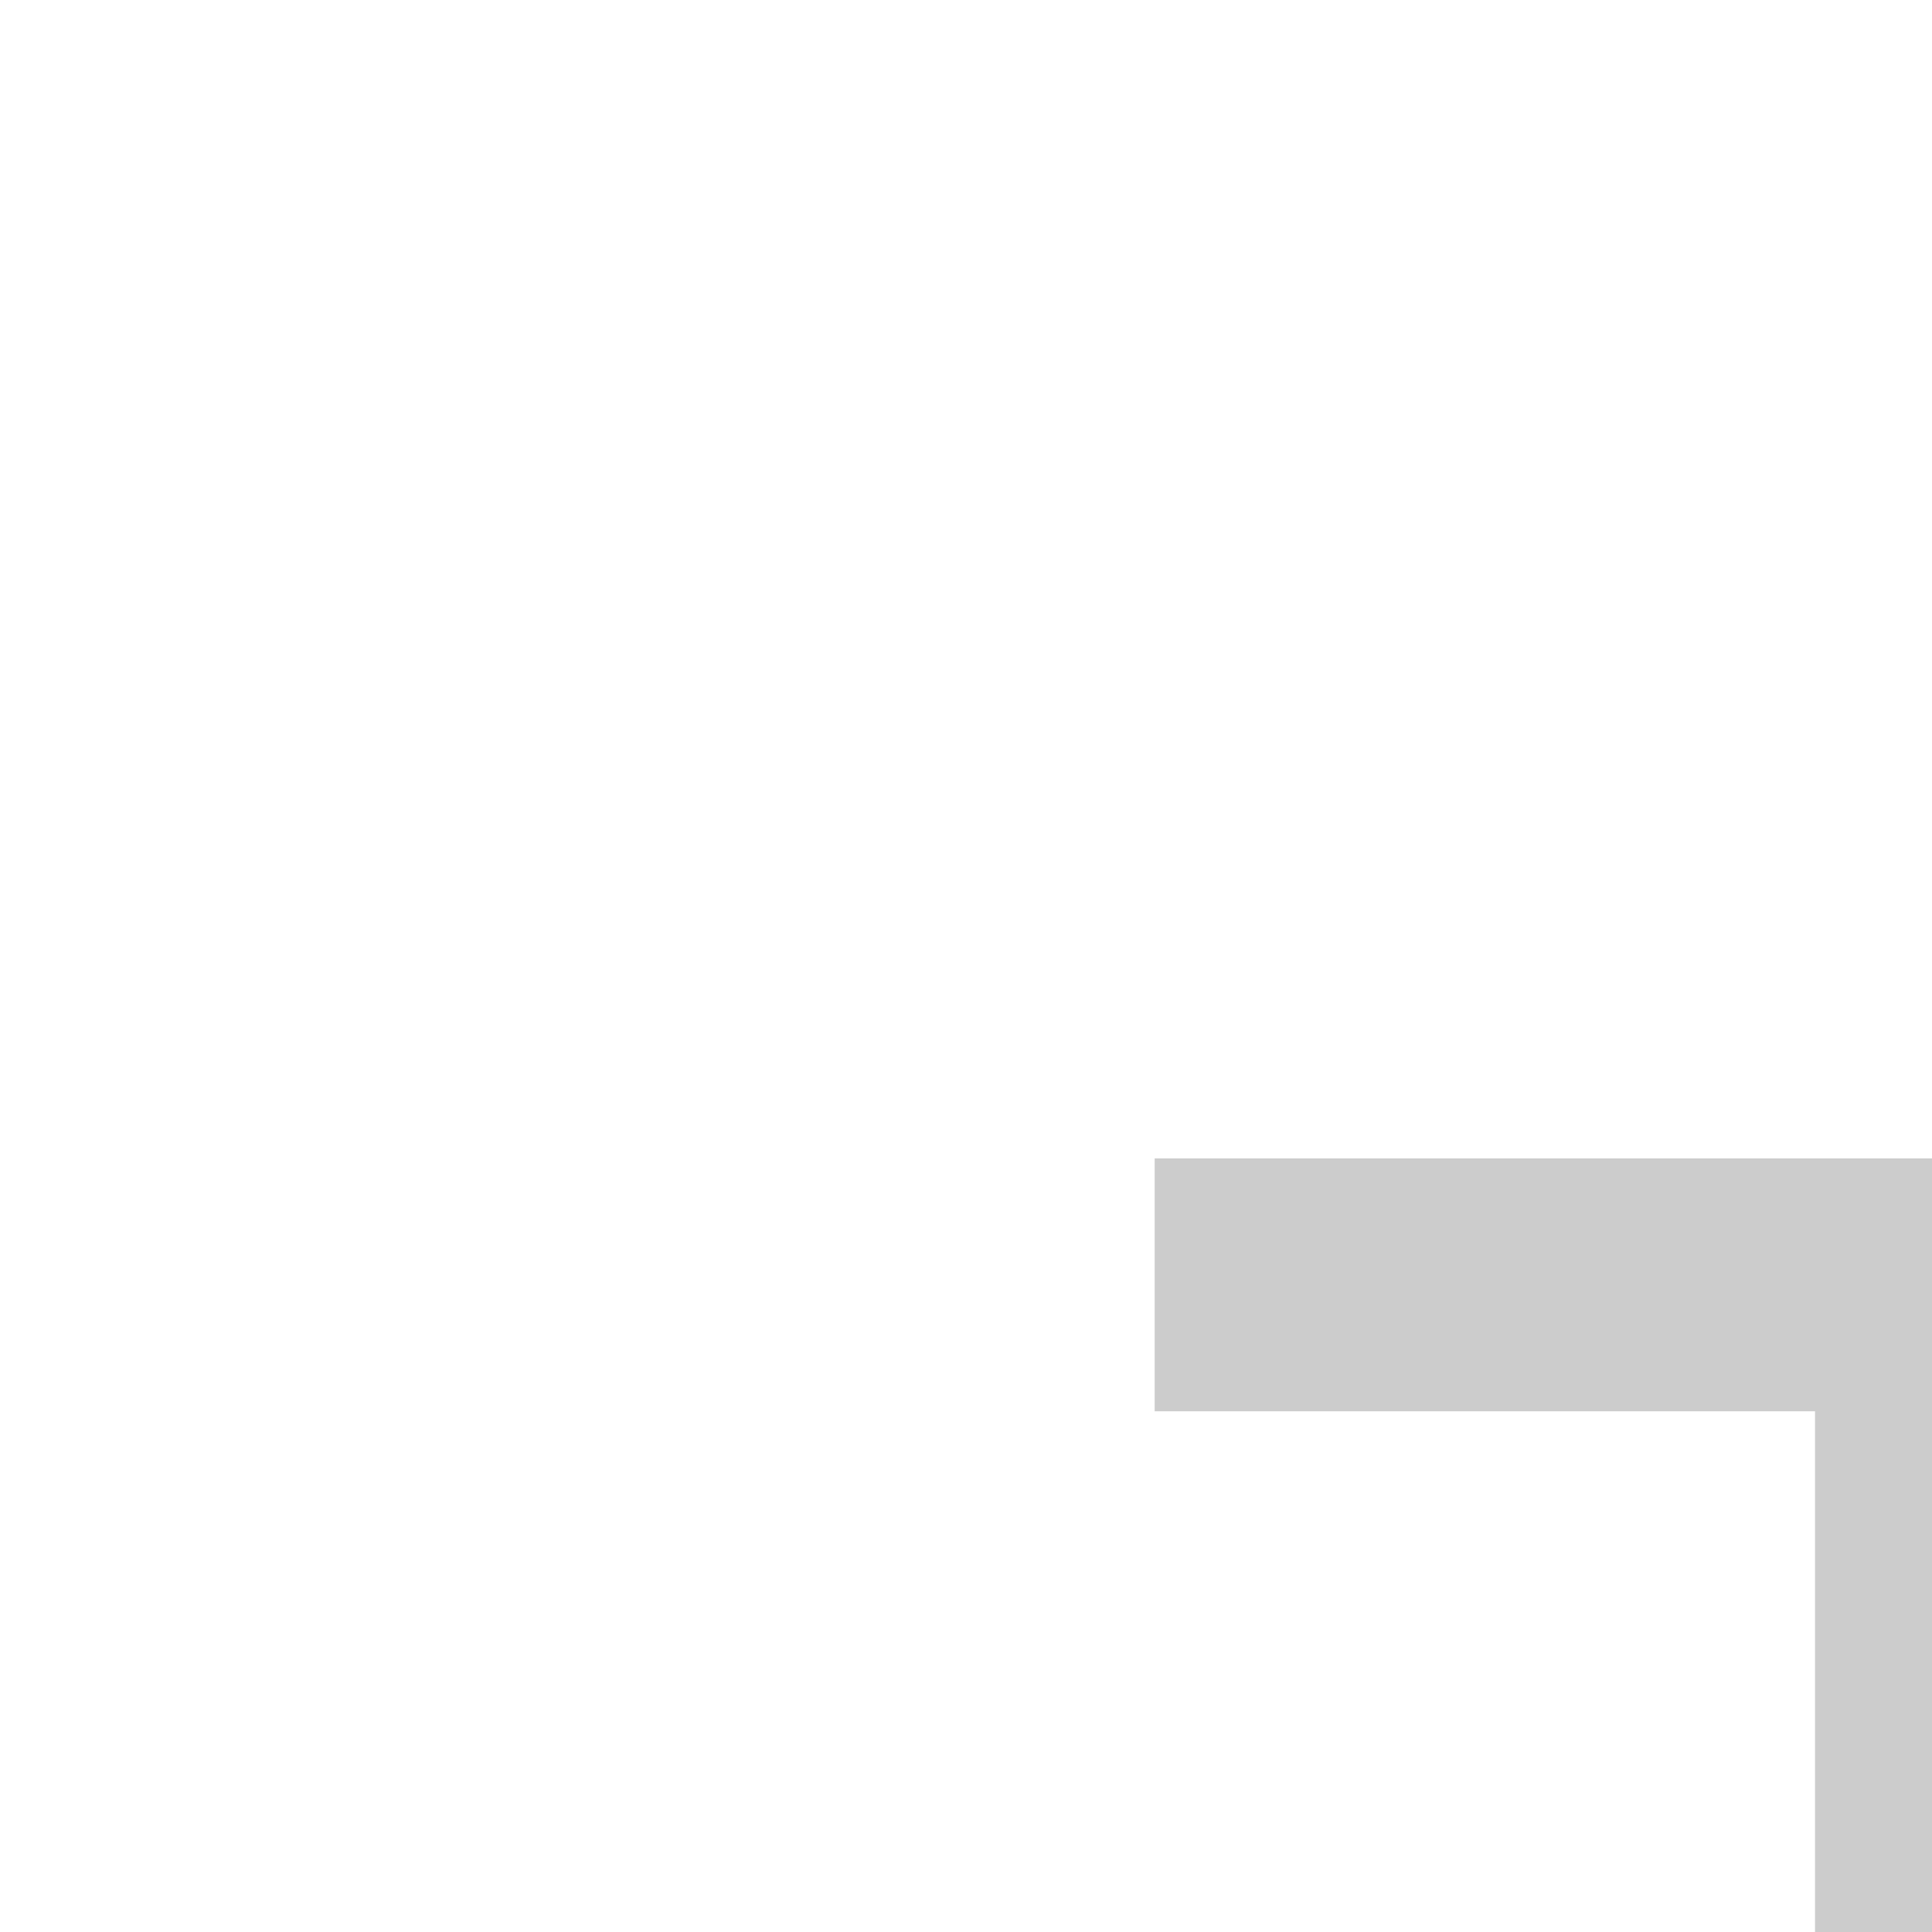
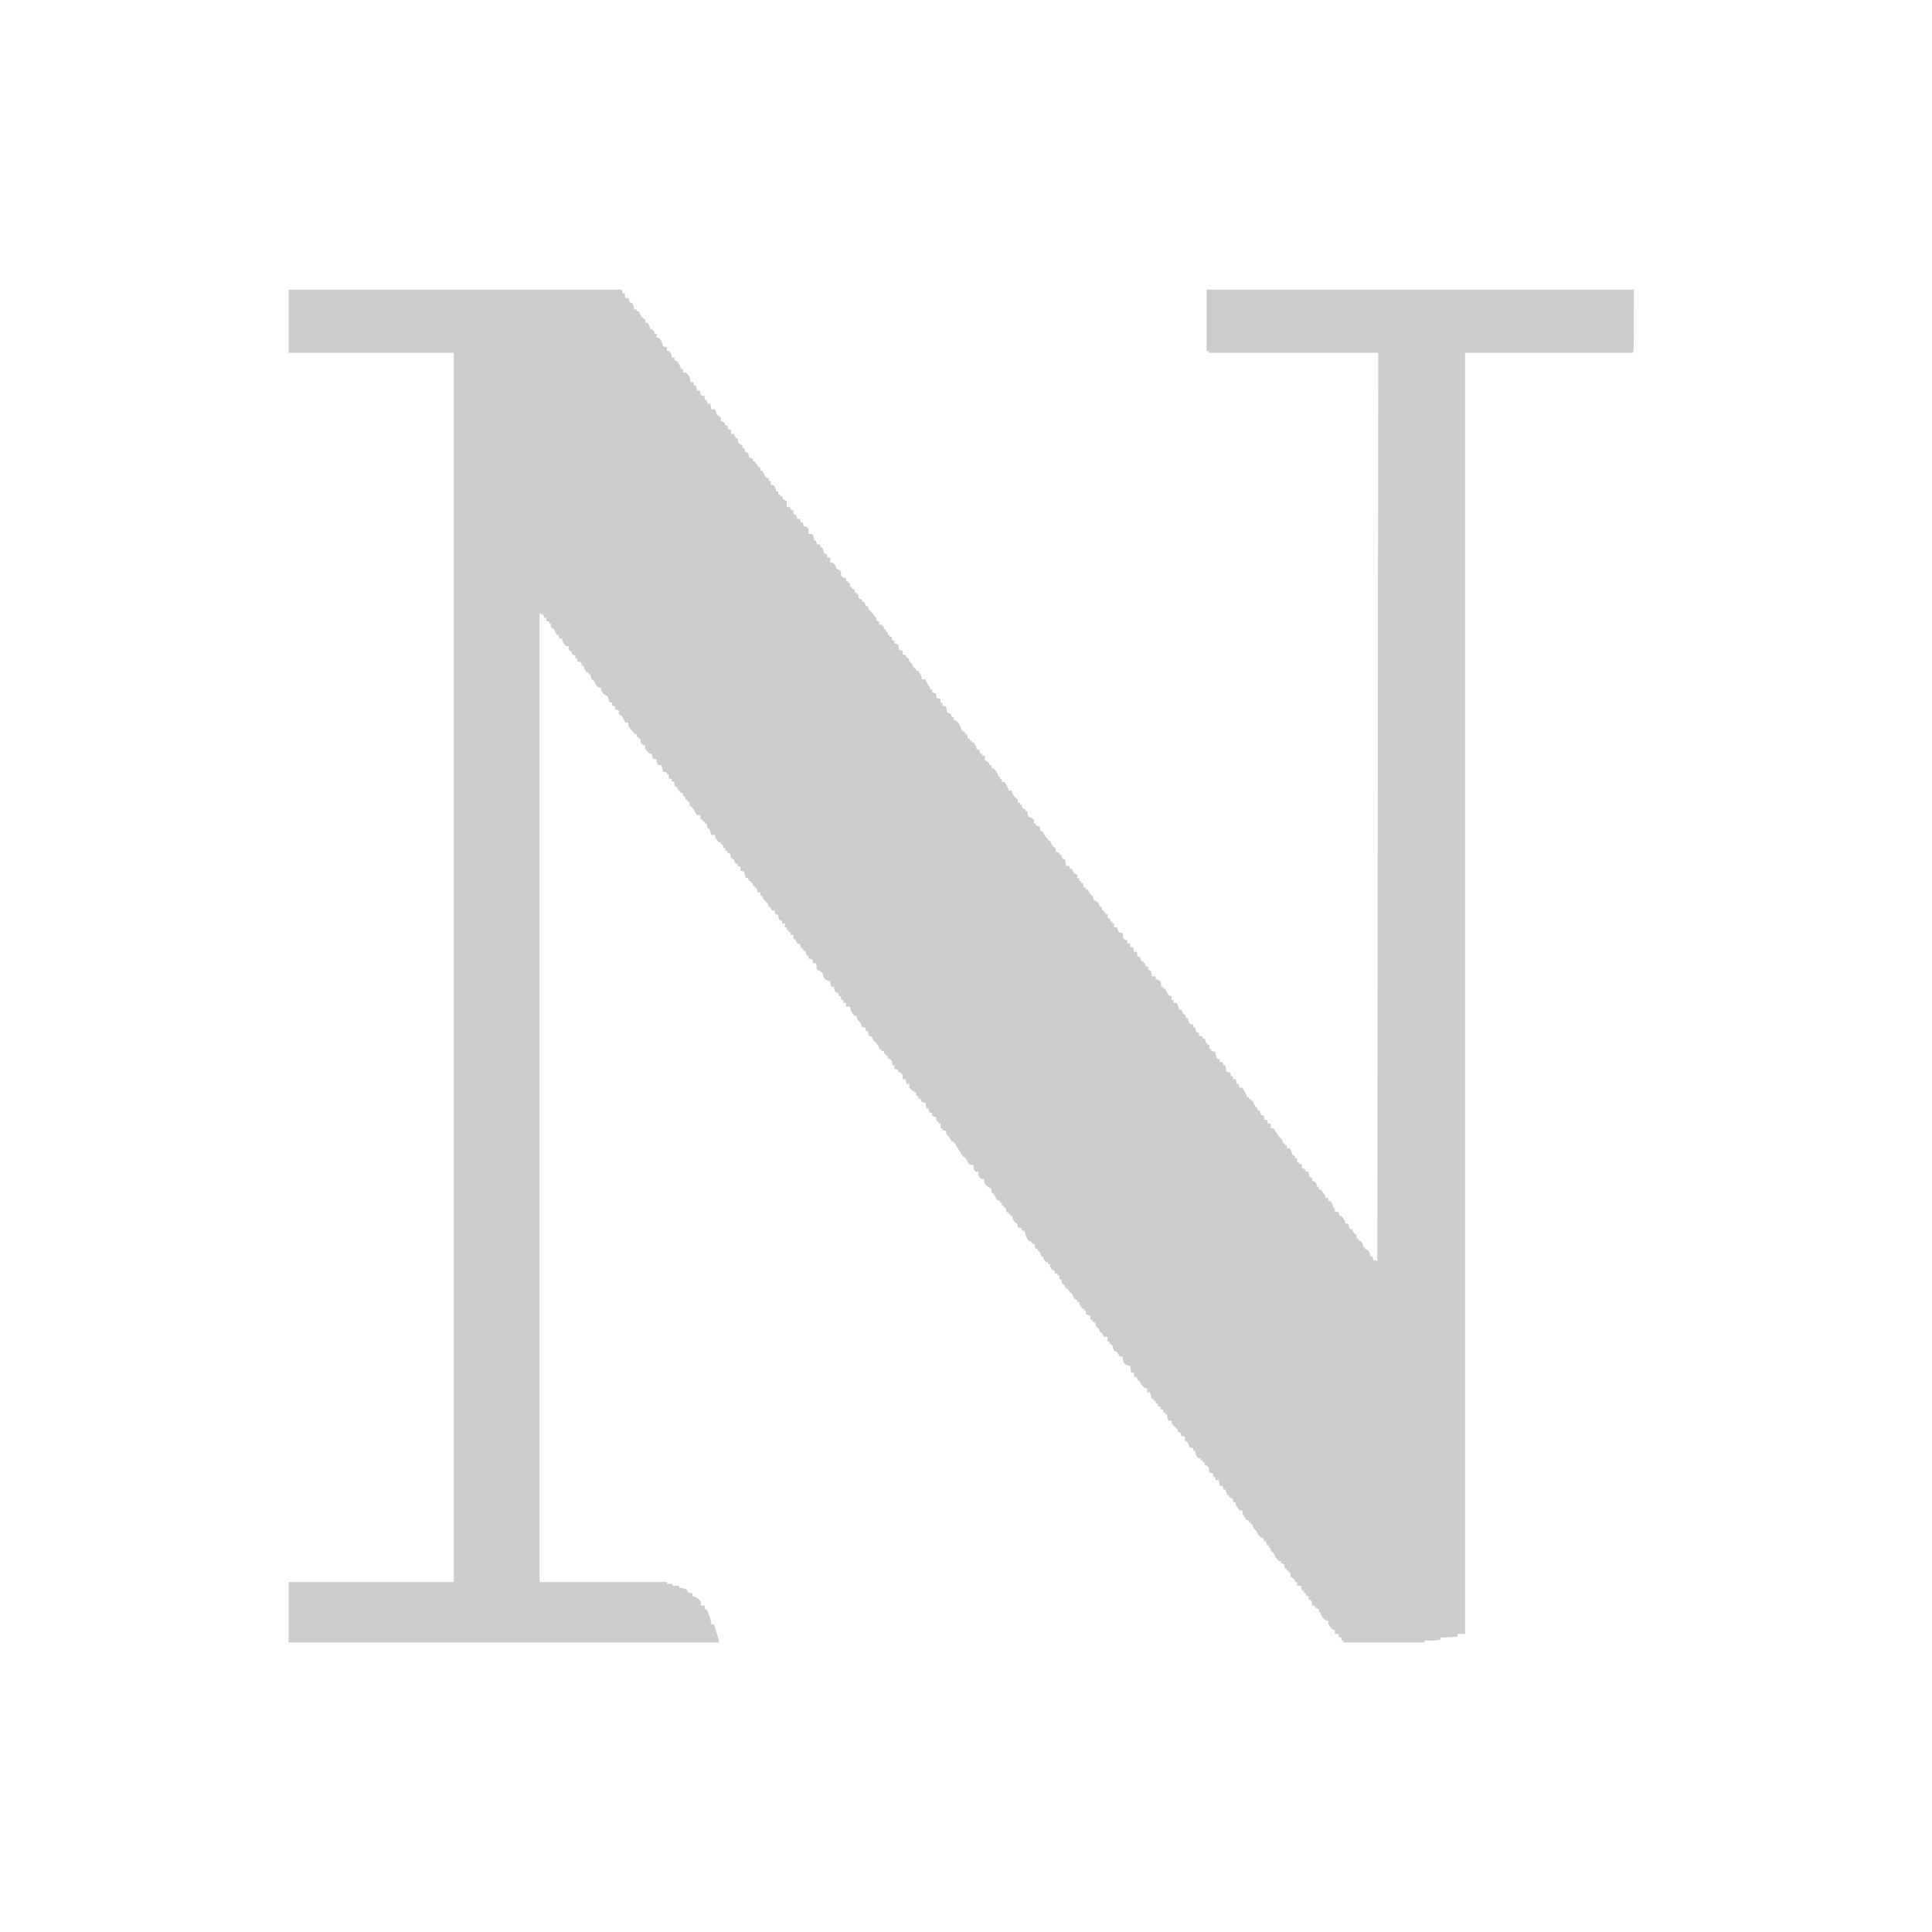
- <svg xmlns="http://www.w3.org/2000/svg" version="1.1" width="512" height="512">
+ <svg xmlns="http://www.w3.org/2000/svg" version="1.1" width="2048" height="2048">
  <path d="M0 0 C116.49 0 232.98 0 353 0 C353.33 1.32 353.66 2.64 354 4 C354.66 4 355.32 4 356 4 C356.33 5.65 356.66 7.3 357 9 C357.99 9 358.98 9 360 9 C360.66 10.65 361.32 12.3 362 14 C362.66 14 363.32 14 364 14 C365.461 16.647 366 17.894 366 21 C366.99 21 367.98 21 369 21 C369 21.66 369 22.32 369 23 C369.66 23 370.32 23 371 23 C371.413 23.928 371.825 24.856 372.25 25.812 C373.972 28.95 375.199 29.972 378 32 C378 32.99 378 33.98 378 35 C378.66 35 379.32 35 380 35 C382.296 37.561 383 38.48 383 42 C383.66 42 384.32 42 385 42 C386.625 43.375 386.625 43.375 388 45 C388 45.66 388 46.32 388 47 C388.66 47 389.32 47 390 47 C390 48.32 390 49.64 390 51 C390.66 51 391.32 51 392 51 C394.486 52.865 395.027 54.089 395.938 57.125 C396.288 58.074 396.639 59.023 397 60 C399.032 60.969 399.032 60.969 401 61 C401 62.32 401 63.64 401 65 C401.66 65 402.32 65 403 65 C405.296 67.561 406 68.48 406 72 C406.99 72 407.98 72 409 72 C409 72.99 409 73.98 409 75 C409.99 75.33 410.98 75.66 412 76 C413.81 78.645 414.985 80.954 416 84 C416.66 84 417.32 84 418 84 C418 85.32 418 86.64 418 88 C418.99 88 419.98 88 421 88 C423.972 90.273 424.9 91.565 425.75 95.25 C425.832 96.157 425.915 97.065 426 98 C426.99 98 427.98 98 429 98 C429.33 99.32 429.66 100.64 430 102 C430.66 102 431.32 102 432 102 C432.33 103.65 432.66 105.3 433 107 C433.99 107 434.98 107 436 107 C436.33 108.65 436.66 110.3 437 112 C438.32 112.33 439.64 112.66 441 113 C441 114.32 441 115.64 441 117 C441.66 117 442.32 117 443 117 C443.33 118.32 443.66 119.64 444 121 C444.99 121 445.98 121 447 121 C447.33 122.98 447.66 124.96 448 127 C449.32 127 450.64 127 452 127 C452.66 128.98 453.32 130.96 454 133 C454.66 133 455.32 133 456 133 C456 133.66 456 134.32 456 135 C456.66 135 457.32 135 458 135 C458 136.32 458 137.64 458 139 C458.639 139.268 459.279 139.536 459.938 139.812 C462 141 462 141 463 144 C463.66 144 464.32 144 465 144 C465.103 144.639 465.206 145.279 465.312 145.938 C465.539 146.618 465.766 147.299 466 148 C466.99 148.33 467.98 148.66 469 149 C469 150.32 469 151.64 469 153 C469.99 153 470.98 153 472 153 C472.433 153.959 472.433 153.959 472.875 154.938 C473.828 157.152 473.828 157.152 476 158 C476.124 158.804 476.248 159.609 476.375 160.438 C476.726 163.16 476.726 163.16 479.062 164.312 C479.702 164.539 480.341 164.766 481 165 C481 165.99 481 166.98 481 168 C481.66 168 482.32 168 483 168 C483.103 168.639 483.206 169.279 483.312 169.938 C483.539 170.618 483.766 171.299 484 172 C484.99 172.33 485.98 172.66 487 173 C487.33 174.65 487.66 176.3 488 178 C489.32 178.33 490.64 178.66 492 179 C492 179.99 492 180.98 492 182 C492.66 182 493.32 182 494 182 C495.353 183.987 496.686 185.987 498 188 C498.66 188.33 499.32 188.66 500 189 C500 189.99 500 190.98 500 192 C500.66 192 501.32 192 502 192 C502.944 193.79 503.888 195.581 504.832 197.371 C505.99 199.323 505.99 199.323 509 200 C509 200.99 509 201.98 509 203 C509.66 203 510.32 203 511 203 C511 204.32 511 205.64 511 207 C511.619 207.041 512.237 207.083 512.875 207.125 C513.576 207.414 514.278 207.702 515 208 C516.25 211.062 516.25 211.062 517 214 C517.66 214 518.32 214 519 214 C519 214.99 519 215.98 519 217 C519.66 217 520.32 217 521 217 C521 217.66 521 218.32 521 219 C521.66 219 522.32 219 523 219 C523.33 219.99 523.66 220.98 524 222 C526 223.209 526 223.209 528 224 C528 225.98 528 227.96 528 230 C529.32 230.33 530.64 230.66 532 231 C532 231.66 532 232.32 532 233 C532.99 233.33 533.98 233.66 535 234 C535 235.32 535 236.64 535 238 C535.99 238.33 536.98 238.66 538 239 C538.688 241.062 538.688 241.062 539 243 C539.99 243 540.98 243 542 243 C542.33 244.32 542.66 245.64 543 247 C543.66 247 544.32 247 545 247 C545.33 248.32 545.66 249.64 546 251 C546.66 251 547.32 251 548 251 C549.625 252.188 549.625 252.188 551 254 C551.188 256.688 551.188 256.688 551 259 C552.32 259 553.64 259 555 259 C556.461 261.647 557 262.894 557 266 C557.66 266 558.32 266 559 266 C559.33 267.32 559.66 268.64 560 270 C560.99 270 561.98 270 563 270 C563.33 270.99 563.66 271.98 564 273 C564.66 273.33 565.32 273.66 566 274 C566.727 275.979 567.398 277.98 568 280 C568.66 280 569.32 280 570 280 C570.33 281.32 570.66 282.64 571 284 C571.99 284 572.98 284 574 284 C574 285.65 574 287.3 574 289 C574.598 289.041 575.196 289.082 575.812 289.125 C579.076 290.43 579.495 292.927 581 296 C582.052 296.495 582.052 296.495 583.125 297 C583.744 297.33 584.362 297.66 585 298 C585.144 298.99 585.289 299.98 585.438 301 C585.623 301.99 585.809 302.98 586 304 C588.463 305.453 588.463 305.453 591 306 C591 306.99 591 307.98 591 309 C591.66 309 592.32 309 593 309 C593 309.66 593 310.32 593 311 C593.66 311 594.32 311 595 311 C595 312.32 595 313.64 595 315 C595.66 315 596.32 315 597 315 C597 315.66 597 316.32 597 317 C597.99 317.33 598.98 317.66 600 318 C600 318.99 600 319.98 600 321 C600.66 321 601.32 321 602 321 C602 321.66 602 322.32 602 323 C602.66 323 603.32 323 604 323 C604 324.32 604 325.64 604 327 C605.32 327.66 606.64 328.32 608 329 C608 329.66 608 330.32 608 331 C608.66 331 609.32 331 610 331 C610.289 331.639 610.577 332.279 610.875 332.938 C611.828 335.152 611.828 335.152 614 336 C614.33 336.99 614.66 337.98 615 339 C615.784 339.784 616.567 340.567 617.375 341.375 C619.817 343.817 621.431 345.944 623 349 C623 349.66 623 350.32 623 351 C623.99 351.33 624.98 351.66 626 352 C626 352.99 626 353.98 626 355 C626.66 355 627.32 355 628 355 C629.625 356.375 629.625 356.375 631 358 C631 358.66 631 359.32 631 360 C631.66 360 632.32 360 633 360 C633 360.99 633 361.98 633 363 C633.66 363 634.32 363 635 363 C635 363.99 635 364.98 635 366 C635.66 366 636.32 366 637 366 C637 366.66 637 367.32 637 368 C637.66 368 638.32 368 639 368 C639.33 369.32 639.66 370.64 640 372 C640.66 372 641.32 372 642 372 C642 372.99 642 373.98 642 375 C643.32 375.33 644.64 375.66 646 376 C646.33 377.98 646.66 379.96 647 382 C648.32 382.33 649.64 382.66 651 383 C651 384.32 651 385.64 651 387 C651.99 387 652.98 387 654 387 C654.33 387.99 654.66 388.98 655 390 C655.66 390.33 656.32 390.66 657 391 C657.33 391.99 657.66 392.98 658 394 C658.474 394.474 658.949 394.949 659.438 395.438 C661.155 397.155 661.922 398.845 663 401 C663.66 401.33 664.32 401.66 665 402 C665 402.66 665 403.32 665 404 C665.66 404 666.32 404 667 404 C671 409.294 671 409.294 671 413 C672.32 413 673.64 413 675 413 C675.268 413.743 675.536 414.485 675.812 415.25 C676.944 417.87 678.288 419.743 680 422 C680 422.66 680 423.32 680 424 C680.66 424 681.32 424 682 424 C682 424.99 682 425.98 682 427 C683.32 427.33 684.64 427.66 686 428 C686.33 429.65 686.66 431.3 687 433 C688.32 433.33 689.64 433.66 691 434 C691 435.32 691 436.64 691 438 C691.66 438 692.32 438 693 438 C693 438.99 693 439.98 693 441 C694.32 441.33 695.64 441.66 697 442 C697.082 442.949 697.165 443.897 697.25 444.875 C697.497 445.906 697.745 446.938 698 448 C699.95 449.225 699.95 449.225 702 450 C702.33 450.99 702.66 451.98 703 453 C703.66 453 704.32 453 705 453 C705 453.99 705 454.98 705 456 C705.897 456.34 705.897 456.34 706.812 456.688 C710.374 458.824 711.613 461.936 713 465.75 C713.33 466.493 713.66 467.235 714 468 C714.99 468.33 715.98 468.66 717 469 C717 469.66 717 470.32 717 471 C717.66 471 718.32 471 719 471 C719.33 472.65 719.66 474.3 720 476 C720.66 476 721.32 476 722 476 C722 476.66 722 477.32 722 478 C722.66 478 723.32 478 724 478 C724 478.66 724 479.32 724 480 C724.66 480 725.32 480 726 480 C729 484.385 729 484.385 729 487 C729.99 487.33 730.98 487.66 732 488 C732.688 490.062 732.688 490.062 733 492 C733.66 492 734.32 492 735 492 C735 492.66 735 493.32 735 494 C735.99 494 736.98 494 738 494 C738 495.65 738 497.3 738 499 C738.959 499.402 738.959 499.402 739.938 499.812 C742 501 742 501 743 504 C743.66 504 744.32 504 745 504 C745 504.99 745 505.98 745 507 C745.99 507.33 746.98 507.66 748 508 C752 513.371 752 513.371 752 516 C752.66 516 753.32 516 754 516 C754 516.99 754 517.98 754 519 C754.66 519 755.32 519 756 519 C756 519.99 756 520.98 756 522 C756.99 522 757.98 522 759 522 C763 528.75 763 528.75 763 531 C763.99 531 764.98 531 766 531 C766.413 531.908 766.825 532.815 767.25 533.75 C768.809 537.019 768.809 537.019 771.188 539.188 C771.786 539.786 772.384 540.384 773 541 C773 541.99 773 542.98 773 544 C773.66 544 774.32 544 775 544 C775 544.66 775 545.32 775 546 C775.66 546 776.32 546 777 546 C777.155 546.959 777.155 546.959 777.312 547.938 C777.539 548.618 777.766 549.299 778 550 C778.99 550.33 779.98 550.66 781 551 C781 551.66 781 552.32 781 553 C781.66 553 782.32 553 783 553 C783.33 554.98 783.66 556.96 784 559 C784.619 559.124 785.237 559.247 785.875 559.375 C788 560 788 560 790 562 C790 563.32 790 564.64 790 566 C790.66 566 791.32 566 792 566 C792 566.66 792 567.32 792 568 C793.32 568.33 794.64 568.66 796 569 C796.33 570.65 796.66 572.3 797 574 C797.66 574 798.32 574 799 574 C799.977 575.79 800.953 577.581 801.93 579.371 C802.914 581.166 802.914 581.166 805 582 C805 582.66 805 583.32 805 584 C805.66 584 806.32 584 807 584 C807.433 584.949 807.866 585.898 808.312 586.875 C809.793 590.2 809.793 590.2 813 592 C813 593.32 813 594.64 813 596 C814.32 596.33 815.64 596.66 817 597 C817 597.66 817 598.32 817 599 C817.66 599 818.32 599 819 599 C819.155 599.959 819.155 599.959 819.312 600.938 C819.539 601.618 819.766 602.299 820 603 C820.99 603.33 821.98 603.66 823 604 C823.33 606.31 823.66 608.62 824 611 C825.32 611 826.64 611 828 611 C828 611.99 828 612.98 828 614 C828.66 614 829.32 614 830 614 C830.474 614.804 830.949 615.609 831.438 616.438 C832.8 619.292 832.8 619.292 836 620 C836 621.32 836 622.64 836 624 C836.66 624 837.32 624 838 624 C838 624.99 838 625.98 838 627 C838.66 627 839.32 627 840 627 C840 627.66 840 628.32 840 629 C840.66 629 841.32 629 842 629 C842.33 630.65 842.66 632.3 843 634 C843.66 634 844.32 634 845 634 C845 634.66 845 635.32 845 636 C845.66 636 846.32 636 847 636 C848.026 637.651 849.023 639.32 850 641 C850.835 641.804 850.835 641.804 851.688 642.625 C853 644 853 644 853 647 C853.99 647.33 854.98 647.66 856 648 C858.365 650.001 858.989 650.968 860 654 C860.66 654.33 861.32 654.66 862 655 C862 655.99 862 656.98 862 658 C862.66 658 863.32 658 864 658 C864 658.66 864 659.32 864 660 C864.66 660 865.32 660 866 660 C866 660.66 866 661.32 866 662 C866.66 662 867.32 662 868 662 C868 663.32 868 664.64 868 666 C868.99 666.33 869.98 666.66 871 667 C871 667.99 871 668.98 871 670 C871.66 670 872.32 670 873 670 C873 670.66 873 671.32 873 672 C873.66 672 874.32 672 875 672 C875 673.32 875 674.64 875 676 C875.99 676 876.98 676 878 676 C878.247 676.804 878.495 677.609 878.75 678.438 C879.722 681.171 879.722 681.171 882.125 681.812 C882.744 681.874 883.362 681.936 884 682 C884.124 683.423 884.124 683.423 884.25 684.875 C884.651 688.105 884.651 688.105 887.062 689.375 C887.702 689.581 888.341 689.788 889 690 C889 690.99 889 691.98 889 693 C889.99 693 890.98 693 892 693 C892 694.32 892 695.64 892 697 C892.99 697 893.98 697 895 697 C895.33 698.65 895.66 700.3 896 702 C896.99 702 897.98 702 899 702 C899.33 703.65 899.66 705.3 900 707 C900.66 707 901.32 707 902 707 C902.66 708.65 903.32 710.3 904 712 C904.66 712 905.32 712 906 712 C906 712.66 906 713.32 906 714 C906.66 714 907.32 714 908 714 C908 714.99 908 715.98 908 717 C908.99 717.33 909.98 717.66 911 718 C911 718.99 911 719.98 911 721 C911.99 721.33 912.98 721.66 914 722 C914.33 723.98 914.66 725.96 915 728 C916.32 728 917.64 728 919 728 C919 728.99 919 729.98 919 731 C919.804 731.206 920.609 731.413 921.438 731.625 C922.283 732.079 923.129 732.533 924 733 C924.812 736.125 924.812 736.125 925 739 C925.66 739 926.32 739 927 739 C927 739.66 927 740.32 927 741 C927.66 741 928.32 741 929 741 C929.944 742.79 930.888 744.581 931.832 746.371 C932.99 748.323 932.99 748.323 936 749 C936 750.32 936 751.64 936 753 C936.66 753 937.32 753 938 753 C938 753.99 938 754.98 938 756 C938.619 756.041 939.237 756.082 939.875 756.125 C940.576 756.414 941.278 756.702 942 757 C942.704 758.987 943.371 760.988 944 763 C944.99 763.33 945.98 763.66 947 764 C947.33 764.99 947.66 765.98 948 767 C948.516 767.516 949.031 768.031 949.562 768.562 C950.037 769.037 950.511 769.511 951 770 C951 770.66 951 771.32 951 772 C951.66 772 952.32 772 953 772 C953.247 772.969 953.495 773.939 953.75 774.938 C954.163 775.948 954.575 776.959 955 778 C957.032 778.969 957.032 778.969 959 779 C959 779.99 959 780.98 959 782 C959.66 782 960.32 782 961 782 C961.33 783.65 961.66 785.3 962 787 C962.99 787.33 963.98 787.66 965 788 C965 788.99 965 789.98 965 791 C966.32 791.33 967.64 791.66 969 792 C969 792.66 969 793.32 969 794 C969.66 794 970.32 794 971 794 C971.268 794.784 971.536 795.567 971.812 796.375 C972.848 799.281 972.848 799.281 976 801 C976 802.32 976 803.64 976 805 C976.66 805 977.32 805 978 805 C978 805.66 978 806.32 978 807 C979.32 807.33 980.64 807.66 982 808 C982.268 809.134 982.536 810.269 982.812 811.438 C983.204 812.613 983.596 813.789 984 815 C984.99 815.33 985.98 815.66 987 816 C987 816.99 987 817.98 987 819 C987.99 819 988.98 819 990 819 C990.33 819.99 990.66 820.98 991 822 C991.66 822.33 992.32 822.66 993 823 C993.625 826.062 993.625 826.062 994 829 C995.32 829.33 996.64 829.66 998 830 C998.33 831.32 998.66 832.64 999 834 C999.66 834 1000.32 834 1001 834 C1001 834.99 1001 835.98 1001 837 C1001.99 837 1002.98 837 1004 837 C1004.33 838.65 1004.66 840.3 1005 842 C1005.66 842 1006.32 842 1007 842 C1007.33 843.32 1007.66 844.64 1008 846 C1008.99 846 1009.98 846 1011 846 C1014.875 852.625 1014.875 852.625 1016 856 C1016.66 856 1017.32 856 1018 856 C1018 856.66 1018 857.32 1018 858 C1018.66 858 1019.32 858 1020 858 C1020 858.66 1020 859.32 1020 860 C1020.66 860 1021.32 860 1022 860 C1022.268 860.763 1022.536 861.526 1022.812 862.312 C1023.958 864.905 1024.997 866.088 1027 868 C1027 868.66 1027 869.32 1027 870 C1027.66 870 1028.32 870 1029 870 C1029.402 871.207 1029.402 871.207 1029.812 872.438 C1030.4 873.706 1030.4 873.706 1031 875 C1031.99 875.33 1032.98 875.66 1034 876 C1034 877.32 1034 878.64 1034 880 C1034.99 880 1035.98 880 1037 880 C1037.33 881.32 1037.66 882.64 1038 884 C1038.99 884 1039.98 884 1041 884 C1041 885.65 1041 887.3 1041 889 C1041.99 889 1042.98 889 1044 889 C1045.246 890.609 1045.246 890.609 1046.438 892.75 C1047.928 895.308 1049.137 897.137 1051.25 899.25 C1053.169 901.169 1053.621 902.35 1054 905 C1054.66 905 1055.32 905 1056 905 C1056 905.66 1056 906.32 1056 907 C1056.66 907 1057.32 907 1058 907 C1058 907.99 1058 908.98 1058 910 C1058.619 910.041 1059.237 910.082 1059.875 910.125 C1060.576 910.414 1061.277 910.702 1062 911 C1062.717 912.982 1063.383 914.984 1064 917 C1064.99 917.66 1065.98 918.32 1067 919 C1067 919.66 1067 920.32 1067 921 C1067.66 921 1068.32 921 1069 921 C1069 922.32 1069 923.64 1069 925 C1069.66 925 1070.32 925 1071 925 C1071 925.66 1071 926.32 1071 927 C1071.99 927 1072.98 927 1074 927 C1074 928.32 1074 929.64 1074 931 C1075.32 931.66 1076.64 932.32 1078 933 C1078 933.66 1078 934.32 1078 935 C1078.99 935 1079.98 935 1081 935 C1081.103 935.784 1081.206 936.567 1081.312 937.375 C1081.776 940.33 1081.776 940.33 1085 942 C1085 942.99 1085 943.98 1085 945 C1085.66 945 1086.32 945 1087 945 C1090 948.462 1090 948.462 1090 951 C1090.66 951 1091.32 951 1092 951 C1092 951.99 1092 952.98 1092 954 C1092.66 954 1093.32 954 1094 954 C1095.289 955.461 1095.289 955.461 1096.625 957.375 C1097.294 958.315 1097.294 958.315 1097.977 959.273 C1099 961 1099 961 1099 963 C1099.99 963 1100.98 963 1102 963 C1102 963.99 1102 964.98 1102 966 C1102.66 966 1103.32 966 1104 966 C1107 970.385 1107 970.385 1107 973 C1107.66 973 1108.32 973 1109 973 C1109 974.32 1109 975.64 1109 977 C1110.32 977.33 1111.64 977.66 1113 978 C1113.33 979.32 1113.66 980.64 1114 982 C1114.66 982 1115.32 982 1116 982 C1120 987.412 1120 987.412 1120 990 C1120.99 990 1121.98 990 1123 990 C1123.66 991.98 1124.32 993.96 1125 996 C1125.66 996 1126.32 996 1127 996 C1128.019 997.655 1129.018 999.323 1130 1001 C1130.99 1001.495 1130.99 1001.495 1132 1002 C1132 1003.32 1132 1004.64 1132 1006 C1132.66 1006 1133.32 1006 1134 1006 C1134 1006.66 1134 1007.32 1134 1008 C1134.99 1008.33 1135.98 1008.66 1137 1009 C1139 1012 1139 1012 1139 1015 C1139.66 1015 1140.32 1015 1141 1015 C1141 1015.66 1141 1016.32 1141 1017 C1141.619 1017.206 1142.237 1017.413 1142.875 1017.625 C1145.847 1019.548 1146.13 1021.666 1147 1025 C1147.66 1025 1148.32 1025 1149 1025 C1149.33 1026.32 1149.66 1027.64 1150 1029 C1150.99 1029 1151.98 1029 1153 1029 C1153.33 1029.66 1153.66 1030.32 1154 1031 C1154.33 712.88 1154.66 394.76 1155 67 C1095.6 67 1036.2 67 975 67 C975 66.34 975 65.68 975 65 C974.34 65 973.68 65 973 65 C973 43.55 973 22.1 973 0 C1122.49 0 1271.98 0 1426 0 C1426 65 1426 65 1425 67 C1366.26 67 1307.52 67 1247 67 C1247 515.14 1247 963.28 1247 1425 C1244.36 1425 1241.72 1425 1239 1425 C1239 1425.99 1239 1426.98 1239 1428 C1233.06 1428.33 1227.12 1428.66 1221 1429 C1221 1429.66 1221 1430.32 1221 1431 C1217.163 1431.904 1213.625 1432.106 1209.688 1432.062 C1208.619 1432.053 1207.55 1432.044 1206.449 1432.035 C1205.641 1432.024 1204.833 1432.012 1204 1432 C1204 1432.66 1204 1433.32 1204 1434 C1175.62 1434 1147.24 1434 1118 1434 C1118 1433.34 1118 1432.68 1118 1432 C1117.34 1432 1116.68 1432 1116 1432 C1116 1431.01 1116 1430.02 1116 1429 C1115.01 1428.67 1114.02 1428.34 1113 1428 C1113 1427.01 1113 1426.02 1113 1425 C1111.68 1425 1110.36 1425 1109 1425 C1109 1423.68 1109 1422.36 1109 1421 C1108.01 1420.67 1107.02 1420.34 1106 1420 C1102 1414.743 1102 1414.743 1102 1411 C1101.422 1410.959 1100.845 1410.918 1100.25 1410.875 C1096.831 1409.545 1095.773 1407.103 1094 1404 C1094 1403.34 1094 1402.68 1094 1402 C1093.34 1402 1092.68 1402 1092 1402 C1092 1401.01 1092 1400.02 1092 1399 C1090.68 1398.34 1089.36 1397.68 1088 1397 C1088 1396.34 1088 1395.68 1088 1395 C1087.01 1395 1086.02 1395 1085 1395 C1084.897 1394.216 1084.794 1393.432 1084.688 1392.625 C1084.224 1389.67 1084.224 1389.67 1081 1388 C1081 1387.01 1081 1386.02 1081 1385 C1080.34 1385 1079.68 1385 1079 1385 C1078.67 1384.01 1078.34 1383.02 1078 1382 C1077.34 1381.67 1076.68 1381.34 1076 1381 C1076 1380.34 1076 1379.68 1076 1379 C1075.34 1379 1074.68 1379 1074 1379 C1073.67 1377.35 1073.34 1375.7 1073 1374 C1071.68 1374 1070.36 1374 1069 1374 C1069 1372.68 1069 1371.36 1069 1370 C1068.34 1370 1067.68 1370 1067 1370 C1066.67 1369.01 1066.34 1368.02 1066 1367 C1064.979 1366.288 1064.979 1366.288 1063.938 1365.562 C1062.978 1364.789 1062.978 1364.789 1062 1364 C1062 1362.68 1062 1361.36 1062 1360 C1061.34 1360 1060.68 1360 1060 1360 C1060 1359.34 1060 1358.68 1060 1358 C1059.34 1358 1058.68 1358 1058 1358 C1058 1357.34 1058 1356.68 1058 1356 C1057.34 1356 1056.68 1356 1056 1356 C1055.67 1354.35 1055.34 1352.7 1055 1351 C1054.01 1350.67 1053.02 1350.34 1052 1350 C1052 1349.34 1052 1348.68 1052 1348 C1051.34 1348 1050.68 1348 1050 1348 C1046.77 1345.275 1045.526 1342.866 1044 1339 C1043.01 1338.34 1042.02 1337.68 1041 1337 C1041 1336.01 1041 1335.02 1041 1334 C1040.34 1334 1039.68 1334 1039 1334 C1039 1333.01 1039 1332.02 1039 1331 C1038.34 1331 1037.68 1331 1037 1331 C1036.67 1329.68 1036.34 1328.36 1036 1327 C1035.34 1327 1034.68 1327 1034 1327 C1033.67 1325.68 1033.34 1324.36 1033 1323 C1032.34 1323 1031.68 1323 1031 1323 C1028.372 1320.691 1027.12 1319.36 1026 1316 C1025.319 1315.34 1024.639 1314.68 1023.938 1314 C1022 1312 1022 1312 1022 1309 C1021.34 1309 1020.68 1309 1020 1309 C1020 1308.34 1020 1307.68 1020 1307 C1019.34 1307 1018.68 1307 1018 1307 C1018 1306.34 1018 1305.68 1018 1305 C1017.01 1304.67 1016.02 1304.34 1015 1304 C1013.832 1302.477 1013.832 1302.477 1012.812 1300.625 C1012.296 1299.716 1012.296 1299.716 1011.77 1298.789 C1011 1297 1011 1297 1011 1294 C1010.01 1294 1009.02 1294 1008 1294 C1004 1288.743 1004 1288.743 1004 1286 C1003.01 1285.67 1002.02 1285.34 1001 1285 C1001 1284.01 1001 1283.02 1001 1282 C999.68 1281.34 998.36 1280.68 997 1280 C997 1279.34 997 1278.68 997 1278 C996.34 1278 995.68 1278 995 1278 C994.34 1276.02 993.68 1274.04 993 1272 C992.34 1272 991.68 1272 991 1272 C990.67 1270.68 990.34 1269.36 990 1268 C989.01 1268 988.02 1268 987 1268 C986.67 1266.02 986.34 1264.04 986 1262 C985.01 1262 984.02 1262 983 1262 C982.67 1261.01 982.34 1260.02 982 1259 C981.34 1258.67 980.68 1258.34 980 1258 C980 1257.01 980 1256.02 980 1255 C978.68 1254.67 977.36 1254.34 976 1254 C975.876 1252.577 975.876 1252.577 975.75 1251.125 C975.349 1247.895 975.349 1247.895 972.938 1246.625 C972.298 1246.419 971.659 1246.213 971 1246 C971 1245.01 971 1244.02 971 1243 C970.34 1243 969.68 1243 969 1243 C969 1242.34 969 1241.68 969 1241 C968.34 1241 967.68 1241 967 1241 C967 1240.34 967 1239.68 967 1239 C966.34 1239 965.68 1239 965 1239 C962.672 1237.23 962.047 1236.184 961.312 1233.312 C961.158 1232.168 961.158 1232.168 961 1231 C960.34 1231 959.68 1231 959 1231 C959 1230.01 959 1229.02 959 1228 C958.381 1227.938 957.763 1227.876 957.125 1227.812 C956.424 1227.544 955.722 1227.276 955 1227 C954.283 1225.354 953.617 1223.686 953 1222 C952.01 1221.34 951.02 1220.68 950 1220 C950 1218.68 950 1217.36 950 1216 C948.68 1215.67 947.36 1215.34 946 1215 C946 1214.01 946 1213.02 946 1212 C945.01 1211.67 944.02 1211.34 943 1211 C942.67 1210.01 942.34 1209.02 942 1208 C940.521 1206.387 938.948 1204.954 937.312 1203.5 C936 1202 936 1202 936 1199 C935.01 1199 934.02 1199 933 1199 C931.539 1196.353 931 1195.106 931 1192 C930.34 1192 929.68 1192 929 1192 C929 1191.34 929 1190.68 929 1190 C928.34 1190 927.68 1190 927 1190 C927 1189.01 927 1188.02 927 1187 C926.01 1187 925.02 1187 924 1187 C924 1186.01 924 1185.02 924 1184 C923.34 1184 922.68 1184 922 1184 C921.67 1183.01 921.34 1182.02 921 1181 C920.34 1180.67 919.68 1180.34 919 1180 C919 1179.34 919 1178.68 919 1178 C918.34 1178 917.68 1178 917 1178 C917 1177.34 917 1176.68 917 1176 C916.34 1176 915.68 1176 915 1176 C914.34 1173.69 913.68 1171.38 913 1169 C912.01 1169 911.02 1169 910 1169 C910 1167.68 910 1166.36 910 1165 C909.01 1164.67 908.02 1164.34 907 1164 C904.357 1161.668 903.128 1160.383 902 1157 C901.34 1156.67 900.68 1156.34 900 1156 C899.67 1155.01 899.34 1154.02 899 1153 C898.01 1152.67 897.02 1152.34 896 1152 C896 1150.68 896 1149.36 896 1148 C895.01 1148 894.02 1148 893 1148 C892.67 1145.69 892.34 1143.38 892 1141 C891.402 1140.897 890.804 1140.794 890.188 1140.688 C887.575 1139.866 886.606 1139.218 885 1137 C884.312 1133.812 884.312 1133.812 884 1131 C883.01 1131 882.02 1131 881 1131 C879.981 1129.345 878.982 1127.677 878 1126 C877.01 1125.67 876.02 1125.34 875 1125 C874.321 1123.004 873.654 1121.004 873 1119 C872.01 1118.34 871.02 1117.68 870 1117 C870 1116.34 870 1115.68 870 1115 C869.34 1115 868.68 1115 868 1115 C868 1113.35 868 1111.7 868 1110 C866.68 1110 865.36 1110 864 1110 C863.711 1109.361 863.423 1108.721 863.125 1108.062 C862.172 1105.848 862.172 1105.848 860 1105 C859.67 1104.01 859.34 1103.02 859 1102 C858.258 1101.288 858.258 1101.288 857.5 1100.562 C856 1099 856 1099 855.5 1096.875 C855.335 1096.256 855.17 1095.638 855 1095 C854.01 1094.67 853.02 1094.34 852 1094 C852 1093.34 852 1092.68 852 1092 C851.34 1092 850.68 1092 850 1092 C850 1090.68 850 1089.36 850 1088 C848.35 1087.34 846.7 1086.68 845 1086 C845 1084.68 845 1083.36 845 1082 C844.34 1082 843.68 1082 843 1082 C843 1081.34 843 1080.68 843 1080 C842.34 1080 841.68 1080 841 1080 C838 1075.615 838 1075.615 838 1073 C837.34 1073 836.68 1073 836 1073 C836 1072.34 836 1071.68 836 1071 C835.01 1070.67 834.02 1070.34 833 1070 C831.967 1068.017 830.966 1066.017 830 1064 C829.34 1063.67 828.68 1063.34 828 1063 C828 1062.34 828 1061.68 828 1061 C827.34 1061 826.68 1061 826 1061 C826 1060.34 826 1059.68 826 1059 C825.34 1059 824.68 1059 824 1059 C823.711 1058.361 823.423 1057.721 823.125 1057.062 C822.172 1054.848 822.172 1054.848 820 1054 C819.375 1051.438 819.375 1051.438 819 1049 C818.34 1049 817.68 1049 817 1049 C817 1047.68 817 1046.36 817 1045 C816.34 1045 815.68 1045 815 1045 C815 1044.34 815 1043.68 815 1043 C814.01 1043 813.02 1043 812 1043 C812 1042.01 812 1041.02 812 1040 C811.01 1039.67 810.02 1039.34 809 1039 C807 1036 807 1036 807 1033 C806.34 1033 805.68 1033 805 1033 C805 1032.34 805 1031.68 805 1031 C804.34 1031 803.68 1031 803 1031 C800 1027.538 800 1027.538 800 1025 C799.34 1025 798.68 1025 798 1025 C797.711 1024.196 797.423 1023.391 797.125 1022.562 C796.267 1019.867 796.267 1019.867 794 1019 C794 1018.34 794 1017.68 794 1017 C793.01 1016.67 792.02 1016.34 791 1016 C791 1014.68 791 1013.36 791 1012 C790.01 1011.67 789.02 1011.34 788 1011 C787.67 1010.34 787.34 1009.68 787 1009 C786.01 1008.67 785.02 1008.34 784 1008 C782.414 1005.255 781.172 1002.794 780.5 999.688 C780.335 999.131 780.17 998.574 780 998 C779.01 997.67 778.02 997.34 777 997 C777 996.34 777 995.68 777 995 C775.68 994.67 774.36 994.34 773 994 C772.876 993.103 772.876 993.103 772.75 992.188 C772.18 989.837 772.18 989.837 770 988.562 C768 987 768 987 767.25 984.312 C767.126 983.168 767.126 983.168 767 982 C766.34 982 765.68 982 765 982 C765 981.34 765 980.68 765 980 C764.34 980 763.68 980 763 980 C763 979.34 763 978.68 763 978 C762.34 978 761.68 978 761 978 C760.67 976.35 760.34 974.7 760 973 C759.34 973 758.68 973 758 973 C758 972.34 758 971.68 758 971 C757.34 971 756.68 971 756 971 C756 970.01 756 969.02 756 968 C755.34 968 754.68 968 754 968 C754 967.34 754 966.68 754 966 C753.01 965.67 752.02 965.34 751 965 C749.902 963.406 749.902 963.406 748.938 961.5 C747.576 958.67 747.576 958.67 745 957 C745 955.68 745 954.36 745 953 C744.402 952.732 743.804 952.464 743.188 952.188 C740.934 950.964 739.571 950.02 738 948 C737.312 945.312 737.312 945.312 737 943 C736.381 942.918 735.763 942.835 735.125 942.75 C733 942 733 942 731.75 940.125 C731 938 731 938 731 935 C730.01 935 729.02 935 728 935 C726 932 726 932 726 928 C724.855 927.938 724.855 927.938 723.688 927.875 C721 927 721 927 719.438 924.125 C718.963 923.094 718.489 922.062 718 921 C717.041 920.288 717.041 920.288 716.062 919.562 C713.493 917.616 712.449 915.521 710.949 912.711 C709.962 910.837 709.962 910.837 708.25 908.688 C707 907 707 907 707 905 C706.34 905 705.68 905 705 905 C705 904.34 705 903.68 705 903 C704.34 903 703.68 903 703 903 C701.974 901.349 700.977 899.68 700 898 C699.165 897.196 699.165 897.196 698.312 896.375 C697 895 697 895 697 892 C695.68 891.67 694.36 891.34 693 891 C693 890.34 693 889.68 693 889 C692.34 889 691.68 889 691 889 C691 887.35 691 885.7 691 884 C690.34 884 689.68 884 689 884 C689 883.34 689 882.68 689 882 C688.34 882 687.68 882 687 882 C686.67 880.35 686.34 878.7 686 877 C684.68 876.67 683.36 876.34 682 876 C682 875.01 682 874.02 682 873 C681.01 872.67 680.02 872.34 679 872 C678.312 869.938 678.312 869.938 678 868 C677.34 868 676.68 868 676 868 C675.67 866.02 675.34 864.04 675 862 C674.361 861.897 673.721 861.794 673.062 861.688 C672.382 861.461 671.701 861.234 671 861 C670.67 860.01 670.34 859.02 670 858 C669.34 858 668.68 858 668 858 C667.67 857.01 667.34 856.02 667 855 C666.34 854.67 665.68 854.34 665 854 C665 853.01 665 852.02 665 851 C664.402 850.732 663.804 850.464 663.188 850.188 C660.958 848.977 659.545 848.009 658 846 C658 844.68 658 843.36 658 842 C657.01 842 656.02 842 655 842 C654.67 840.35 654.34 838.7 654 837 C653.01 837 652.02 837 651 837 C650.876 835.577 650.876 835.577 650.75 834.125 C650.349 830.895 650.349 830.895 647.938 829.625 C647.298 829.419 646.659 829.212 646 829 C646 828.34 646 827.68 646 827 C644.68 826.67 643.36 826.34 642 826 C642 824.68 642 823.36 642 822 C641.34 822 640.68 822 640 822 C639.918 821.216 639.835 820.433 639.75 819.625 C639.272 816.853 639.272 816.853 636.938 815.688 C636.298 815.461 635.659 815.234 635 815 C635 814.01 635 813.02 635 812 C634.34 812 633.68 812 633 812 C633 811.34 633 810.68 633 810 C632.34 810 631.68 810 631 810 C631 809.01 631 808.02 631 807 C630.01 807 629.02 807 628 807 C628 806.34 628 805.68 628 805 C627.34 805 626.68 805 626 805 C625.907 804.165 625.907 804.165 625.812 803.312 C624.67 800.062 622.444 798.384 620 796 C619.333 794.667 618.667 793.333 618 792 C617.01 791.67 616.02 791.34 615 791 C614.67 789.35 614.34 787.7 614 786 C613.34 786 612.68 786 612 786 C611.67 784.68 611.34 783.36 611 782 C610.01 782 609.02 782 608 782 C607.732 781.237 607.464 780.474 607.188 779.688 C606.197 777.009 606.197 777.009 604.438 775.438 C602.706 773.706 602.41 772.379 602 770 C601.34 770 600.68 770 600 770 C596.983 766.8 595.501 764.385 595 760 C593.68 760 592.36 760 591 760 C591 758.68 591 757.36 591 756 C590.01 756 589.02 756 588 756 C588 755.01 588 754.02 588 753 C587.34 753 586.68 753 586 753 C585.67 751.68 585.34 750.36 585 749 C584.34 749 583.68 749 583 749 C583 748.01 583 747.02 583 746 C582.361 745.773 581.721 745.546 581.062 745.312 C579 744 579 744 578.25 741.375 C578.168 740.591 578.085 739.808 578 739 C577.01 739 576.02 739 575 739 C574.67 737.02 574.34 735.04 574 733 C573.051 732.794 572.102 732.587 571.125 732.375 C568 731 568 731 566.812 728.062 C566.544 727.052 566.276 726.041 566 725 C564.02 722.504 563.108 722.036 560 721 C559.67 718.69 559.34 716.38 559 714 C558.01 714 557.02 714 556 714 C555.67 712.68 555.34 711.36 555 710 C553.68 709.67 552.36 709.34 551 709 C551 708.01 551 707.02 551 706 C550.34 706 549.68 706 549 706 C548.845 705.072 548.845 705.072 548.688 704.125 C548.125 701.635 548.125 701.635 545 700 C545 699.34 545 698.68 545 698 C544.34 698 543.68 698 543 698 C542.845 697.041 542.845 697.041 542.688 696.062 C542.461 695.382 542.234 694.701 542 694 C541.01 693.67 540.02 693.34 539 693 C538.301 691.684 537.633 690.35 537 689 C536.34 688.67 535.68 688.34 535 688 C535 686.68 535 685.36 535 684 C534.01 684 533.02 684 532 684 C532 683.01 532 682.02 532 681 C531.34 681 530.68 681 530 681 C530 680.34 530 679.68 530 679 C529.34 679 528.68 679 528 679 C528 678.01 528 677.02 528 676 C527.34 676 526.68 676 526 676 C526 674.68 526 673.36 526 672 C525.01 672 524.02 672 523 672 C523 671.01 523 670.02 523 669 C522.34 669 521.68 669 521 669 C519 666 519 666 519 663 C518.01 662.67 517.02 662.34 516 662 C515.312 659.938 515.312 659.938 515 658 C514.01 658 513.02 658 512 658 C511.67 657.01 511.34 656.02 511 655 C510.34 654.67 509.68 654.34 509 654 C508.67 653.01 508.34 652.02 508 651 C507.175 650.175 506.35 649.35 505.5 648.5 C503 646 503 646 502 643 C501.34 642.67 500.68 642.34 500 642 C500 641.01 500 640.02 500 639 C499.01 639 498.02 639 497 639 C496.67 637.35 496.34 635.7 496 634 C495.34 634 494.68 634 494 634 C494 633.34 494 632.68 494 632 C493.34 632 492.68 632 492 632 C492 631.01 492 630.02 492 629 C491.34 629 490.68 629 490 629 C490 628.34 490 627.68 490 627 C489.34 627 488.68 627 488 627 C487.67 626.01 487.34 625.02 487 624 C486.01 623.67 485.02 623.34 484 623 C483.67 621.02 483.34 619.04 483 617 C481.68 616.67 480.36 616.34 479 616 C479 614.68 479 613.36 479 612 C478.01 611.67 477.02 611.34 476 611 C476 610.34 476 609.68 476 609 C475.01 608.67 474.02 608.34 473 608 C472.667 606.667 472.333 605.333 472 604 C471.01 603.67 470.02 603.34 469 603 C468.67 601.35 468.34 599.7 468 598 C467.01 597.67 466.02 597.34 465 597 C465 596.34 465 595.68 465 595 C464.34 595 463.68 595 463 595 C463 594.01 463 593.02 463 592 C462.34 592 461.68 592 461 592 C460.67 590.68 460.34 589.36 460 588 C459.34 588 458.68 588 458 588 C458 587.34 458 586.68 458 586 C457.34 586 456.68 586 456 586 C452 580.588 452 580.588 452 578 C450.68 578 449.36 578 448 578 C447.567 576.546 447.567 576.546 447.125 575.062 C446.358 571.893 446.358 571.893 444 571 C443.375 568.438 443.375 568.438 443 566 C442.34 566 441.68 566 441 566 C441 565.34 441 564.68 441 564 C440.34 564 439.68 564 439 564 C439 563.34 439 562.68 439 562 C438.34 562 437.68 562 437 562 C436.67 560.35 436.34 558.7 436 557 C435.01 557 434.02 557 433 557 C431.719 555.32 431.719 555.32 430.5 553.125 C428.787 550.062 428.03 549.02 425 547 C425 545.68 425 544.36 425 543 C424.34 543 423.68 543 423 543 C423 542.34 423 541.68 423 541 C422.34 541 421.68 541 421 541 C420.67 539.68 420.34 538.36 420 537 C419.34 537 418.68 537 418 537 C418 536.01 418 535.02 418 534 C417.01 533.67 416.02 533.34 415 533 C413.638 531.019 412.304 529.019 411 527 C410.34 526.67 409.68 526.34 409 526 C409 524.68 409 523.36 409 522 C408.01 521.67 407.02 521.34 406 521 C406 520.34 406 519.68 406 519 C405.01 518.67 404.02 518.34 403 518 C403 516.68 403 515.36 403 514 C402.34 514 401.68 514 401 514 C401 513.34 401 512.68 401 512 C399.68 511.67 398.36 511.34 397 511 C396.34 508.69 395.68 506.38 395 504 C394.01 504 393.02 504 392 504 C390 501 390 501 390 498 C388.68 497.67 387.36 497.34 386 497 C385.67 495.35 385.34 493.7 385 492 C384.34 492 383.68 492 383 492 C380.375 489.75 380.375 489.75 378 487 C378 485.68 378 484.36 378 483 C377.34 483 376.68 483 376 483 C374.375 481.75 374.375 481.75 373 480 C373 478.68 373 477.36 373 476 C372.34 476 371.68 476 371 476 C371 475.34 371 474.68 371 474 C370.34 474 369.68 474 369 474 C369 473.01 369 472.02 369 471 C368.34 471 367.68 471 367 471 C360 463.097 360 463.097 360 459 C359.01 459 358.02 459 357 459 C356.056 457.242 355.112 455.484 354.168 453.727 C352.952 451.695 352.952 451.695 350 450 C350 448.68 350 447.36 350 446 C348.68 445.67 347.36 445.34 346 445 C346 444.01 346 443.02 346 442 C345.01 441.67 344.02 441.34 343 441 C343 440.01 343 439.02 343 438 C342.01 437.67 341.02 437.34 340 437 C339.536 435.546 339.536 435.546 339.062 434.062 C338.353 430.912 338.353 430.912 336.062 429.938 C335.382 429.628 334.701 429.319 334 429 C331 424.714 331 424.714 331 422 C330.103 421.938 330.103 421.938 329.188 421.875 C325.907 420.563 325.458 418.106 324 415 C323.01 414.34 322.02 413.68 321 413 C320.312 410.375 320.312 410.375 320 408 C319.34 408 318.68 408 318 408 C318 407.34 318 406.68 318 406 C317.34 406 316.68 406 316 406 C313 401.615 313 401.615 313 399 C312.34 399 311.68 399 311 399 C310.67 397.68 310.34 396.36 310 395 C308.68 394.67 307.36 394.34 306 394 C306 393.01 306 392.02 306 391 C305.34 391 304.68 391 304 391 C304 390.01 304 389.02 304 388 C303.01 387.67 302.02 387.34 301 387 C300.301 385.684 299.633 384.35 299 383 C298.34 382.67 297.68 382.34 297 382 C297 380.68 297 379.36 297 378 C296.01 378 295.02 378 294 378 C290 372.743 290 372.743 290 370 C289.01 370 288.02 370 287 370 C286.67 368.68 286.34 367.36 286 366 C285.34 366 284.68 366 284 366 C283.567 365.051 283.134 364.103 282.688 363.125 C281.207 359.8 281.207 359.8 278 358 C278 356.68 278 355.36 278 354 C277.34 354 276.68 354 276 354 C276 353.34 276 352.68 276 352 C275.01 351.67 274.02 351.34 273 351 C273 350.01 273 349.02 273 348 C272.34 348 271.68 348 271 348 C270.67 347.01 270.34 346.02 270 345 C268.68 344.34 267.36 343.68 266 343 C266 681.91 266 1020.82 266 1370 C310.55 1370 355.1 1370 401 1370 C401 1370.66 401 1371.32 401 1372 C402.98 1372 404.96 1372 407 1372 C407 1372.66 407 1373.32 407 1374 C409.31 1374 411.62 1374 414 1374 C414 1374.66 414 1375.32 414 1376 C414.928 1376.124 415.856 1376.247 416.812 1376.375 C420 1377 420 1377 423 1379 C423 1379.66 423 1380.32 423 1381 C424.65 1381.33 426.3 1381.66 428 1382 C428 1382.99 428 1383.98 428 1385 C428.557 1385.062 429.114 1385.124 429.688 1385.188 C433.043 1386.366 434.741 1388.302 437 1391 C437 1392.32 437 1393.64 437 1395 C438.32 1395 439.64 1395 441 1395 C441 1396.32 441 1397.64 441 1399 C441.66 1399 442.32 1399 443 1399 C445.614 1404.362 447.492 1409.034 448 1415 C448.99 1415 449.98 1415 451 1415 C451.837 1417.791 452.669 1420.582 453.5 1423.375 C453.738 1424.169 453.977 1424.963 454.223 1425.781 C454.561 1426.922 454.561 1426.922 454.906 1428.086 C455.116 1428.788 455.325 1429.489 455.541 1430.212 C456 1432 456 1432 456 1434 C305.52 1434 155.04 1434 0 1434 C0 1412.88 0 1391.76 0 1370 C57.75 1370 115.5 1370 175 1370 C175 940.01 175 510.02 175 67 C117.25 67 59.5 67 0 67 C0 44.89 0 22.78 0 0 Z " fill="#CCCCCC" transform="translate(306,307)" />
</svg>
